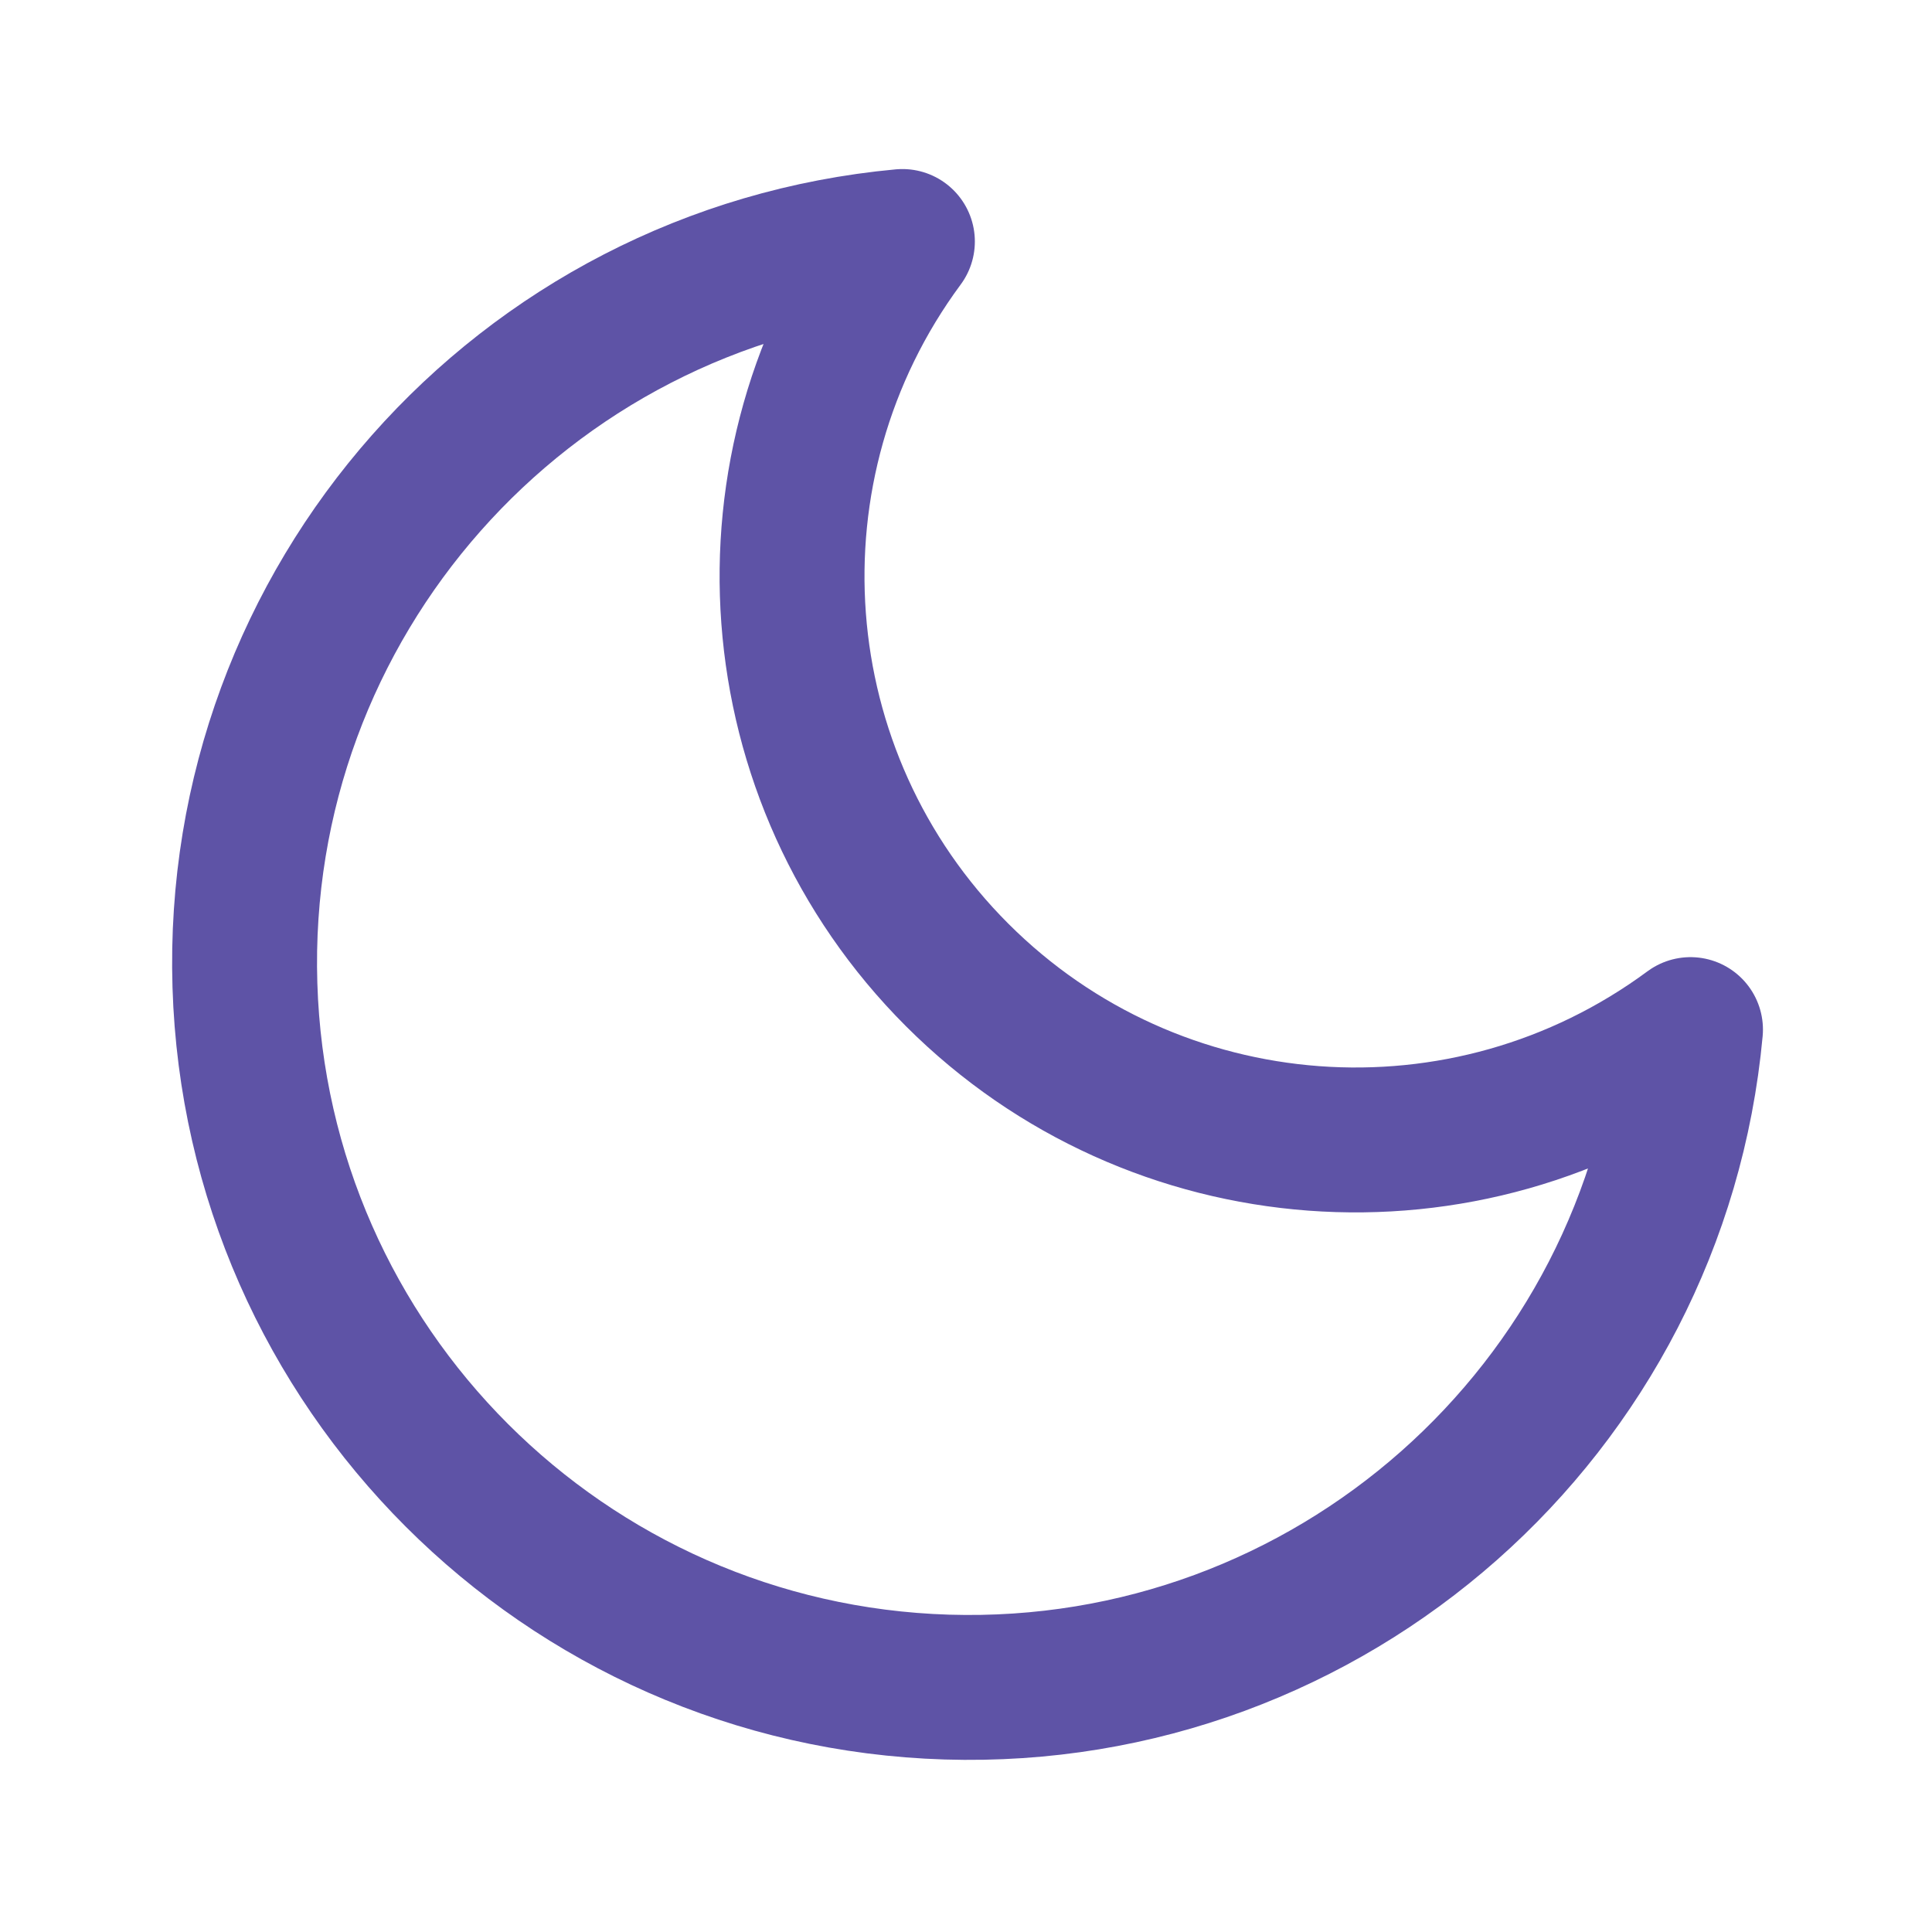
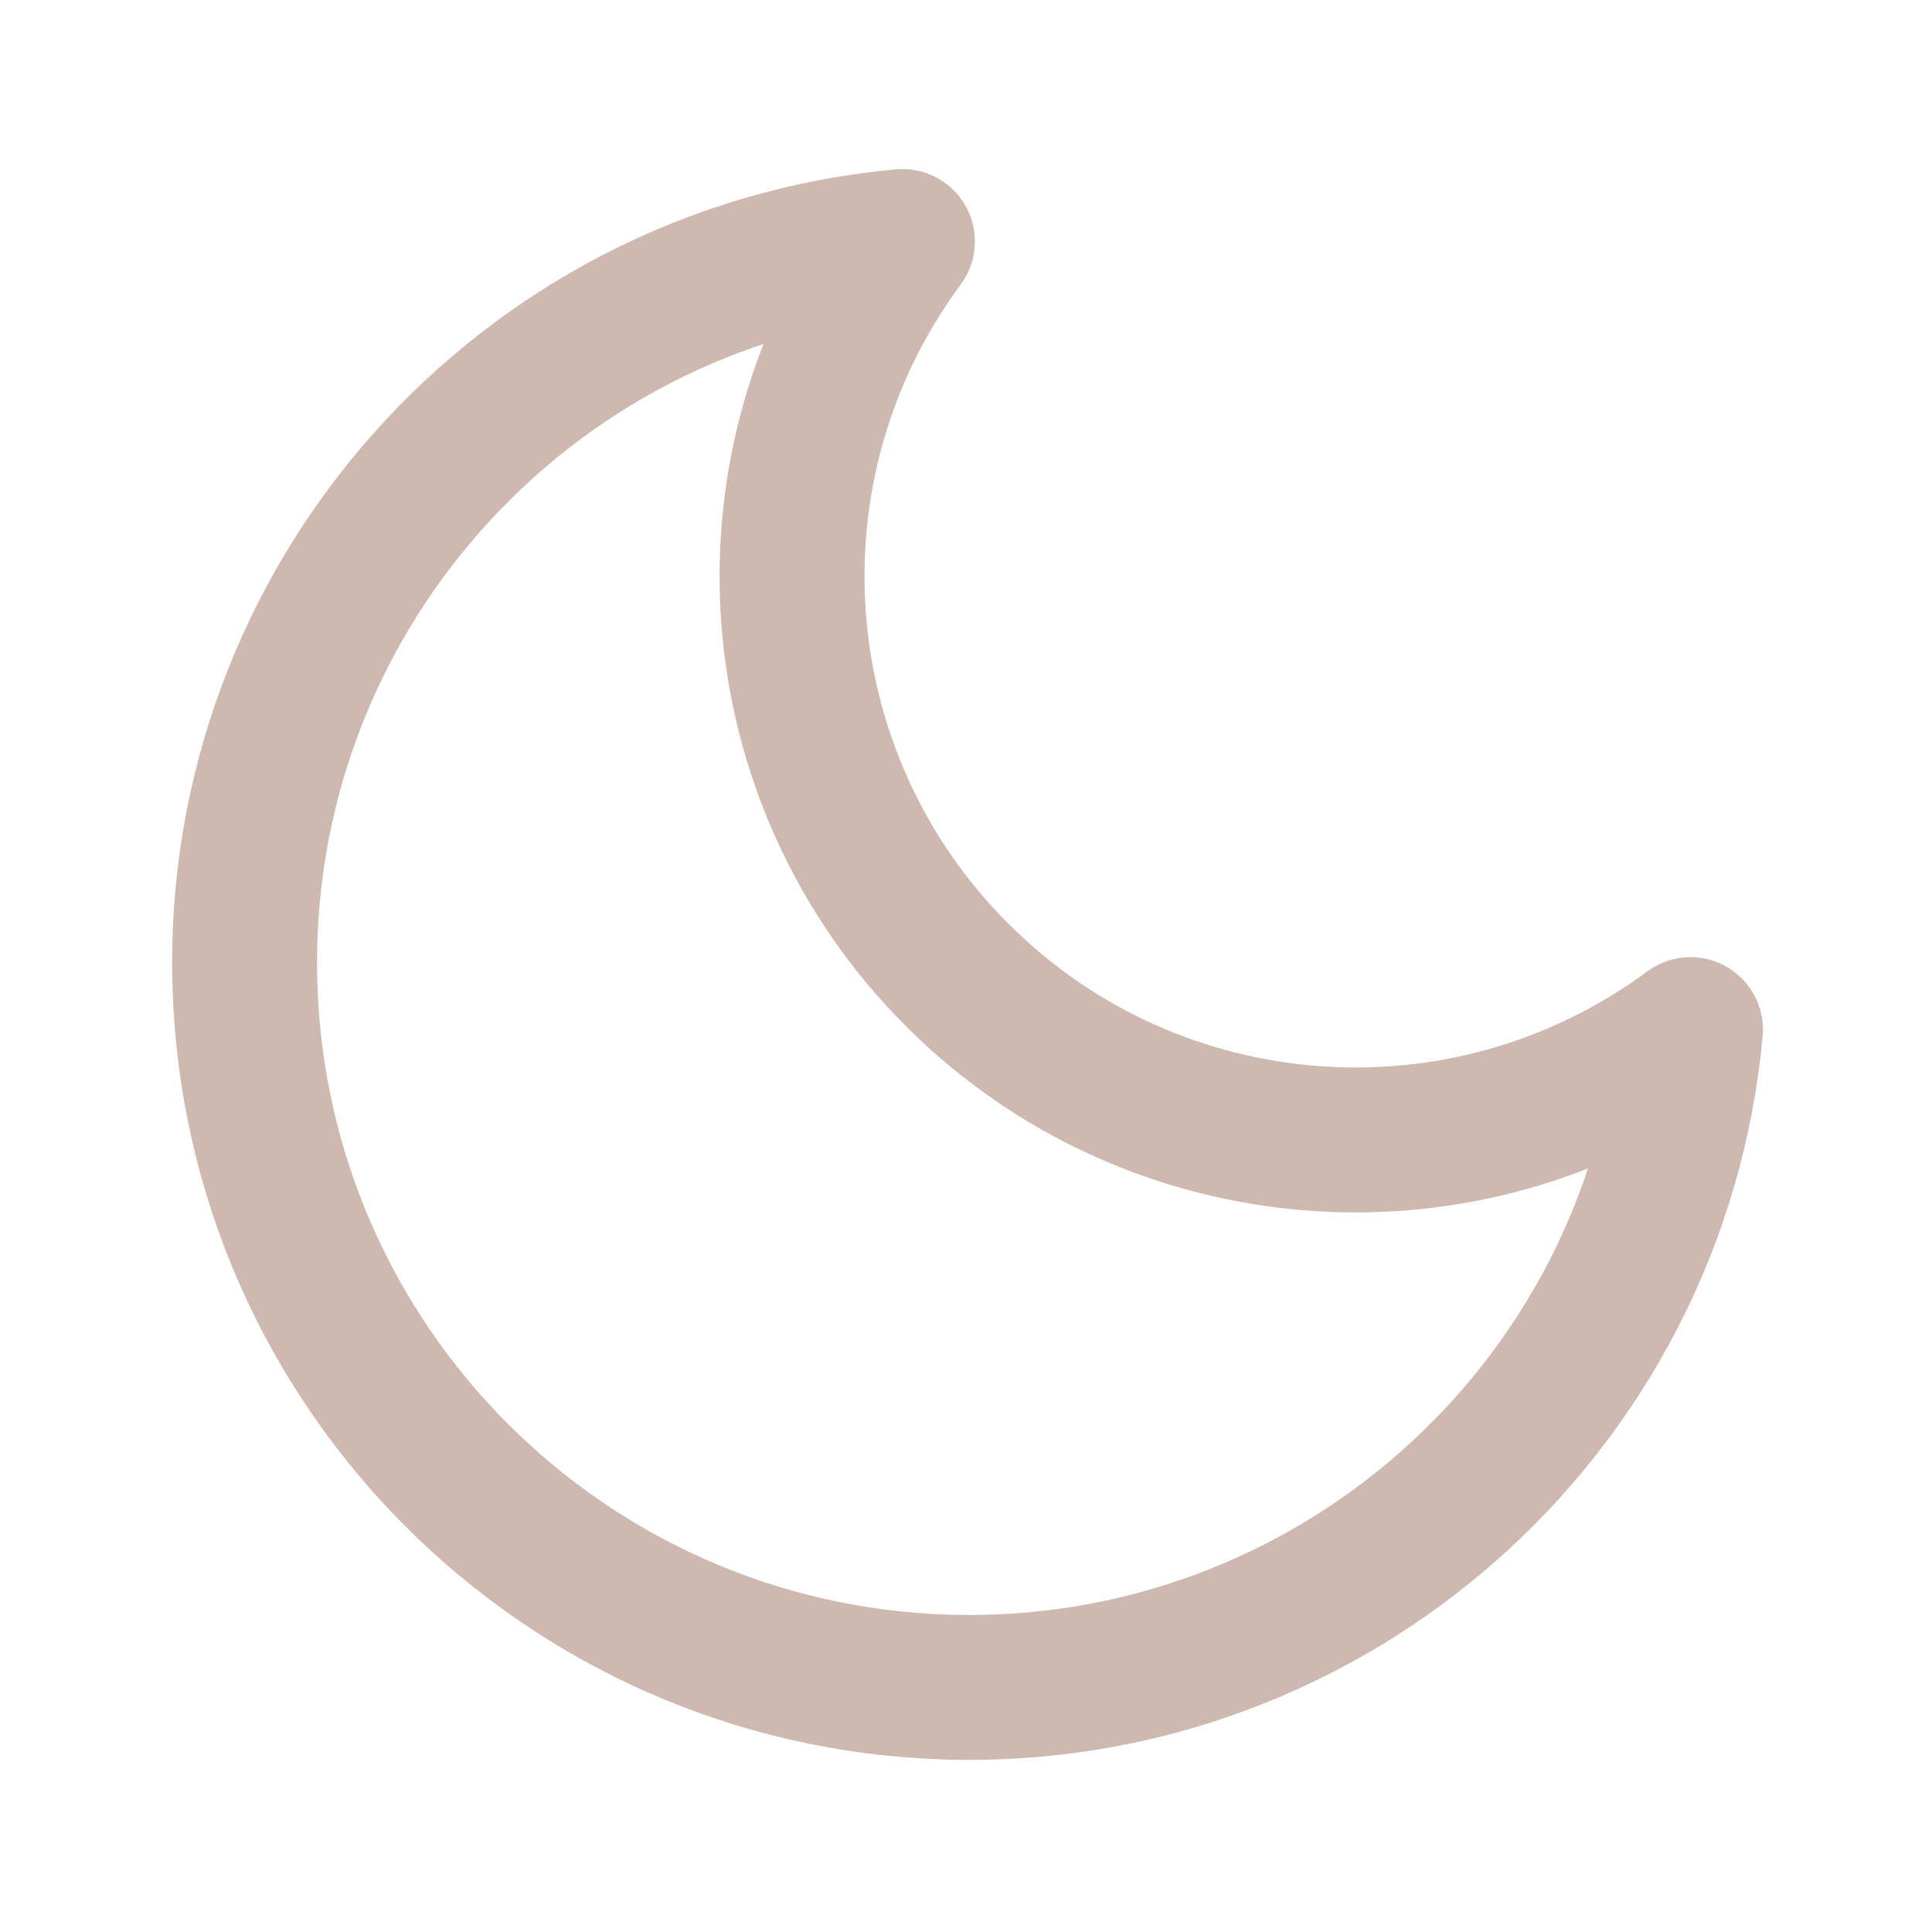
- <svg xmlns="http://www.w3.org/2000/svg" viewBox="0 0 24 24" fill="none" stroke="#5E53A6" stroke-width="1.8" stroke-linecap="round" stroke-linejoin="round">
+ <svg xmlns="http://www.w3.org/2000/svg" viewBox="0 0 24 24" fill="none" stroke="#CEB8B0" stroke-width="1.8" stroke-linecap="round" stroke-linejoin="round">
  <path d="M21 12.79A9 9 0 1 1 11.21 3 7 7 0 0 0 21 12.79z" />
</svg>
